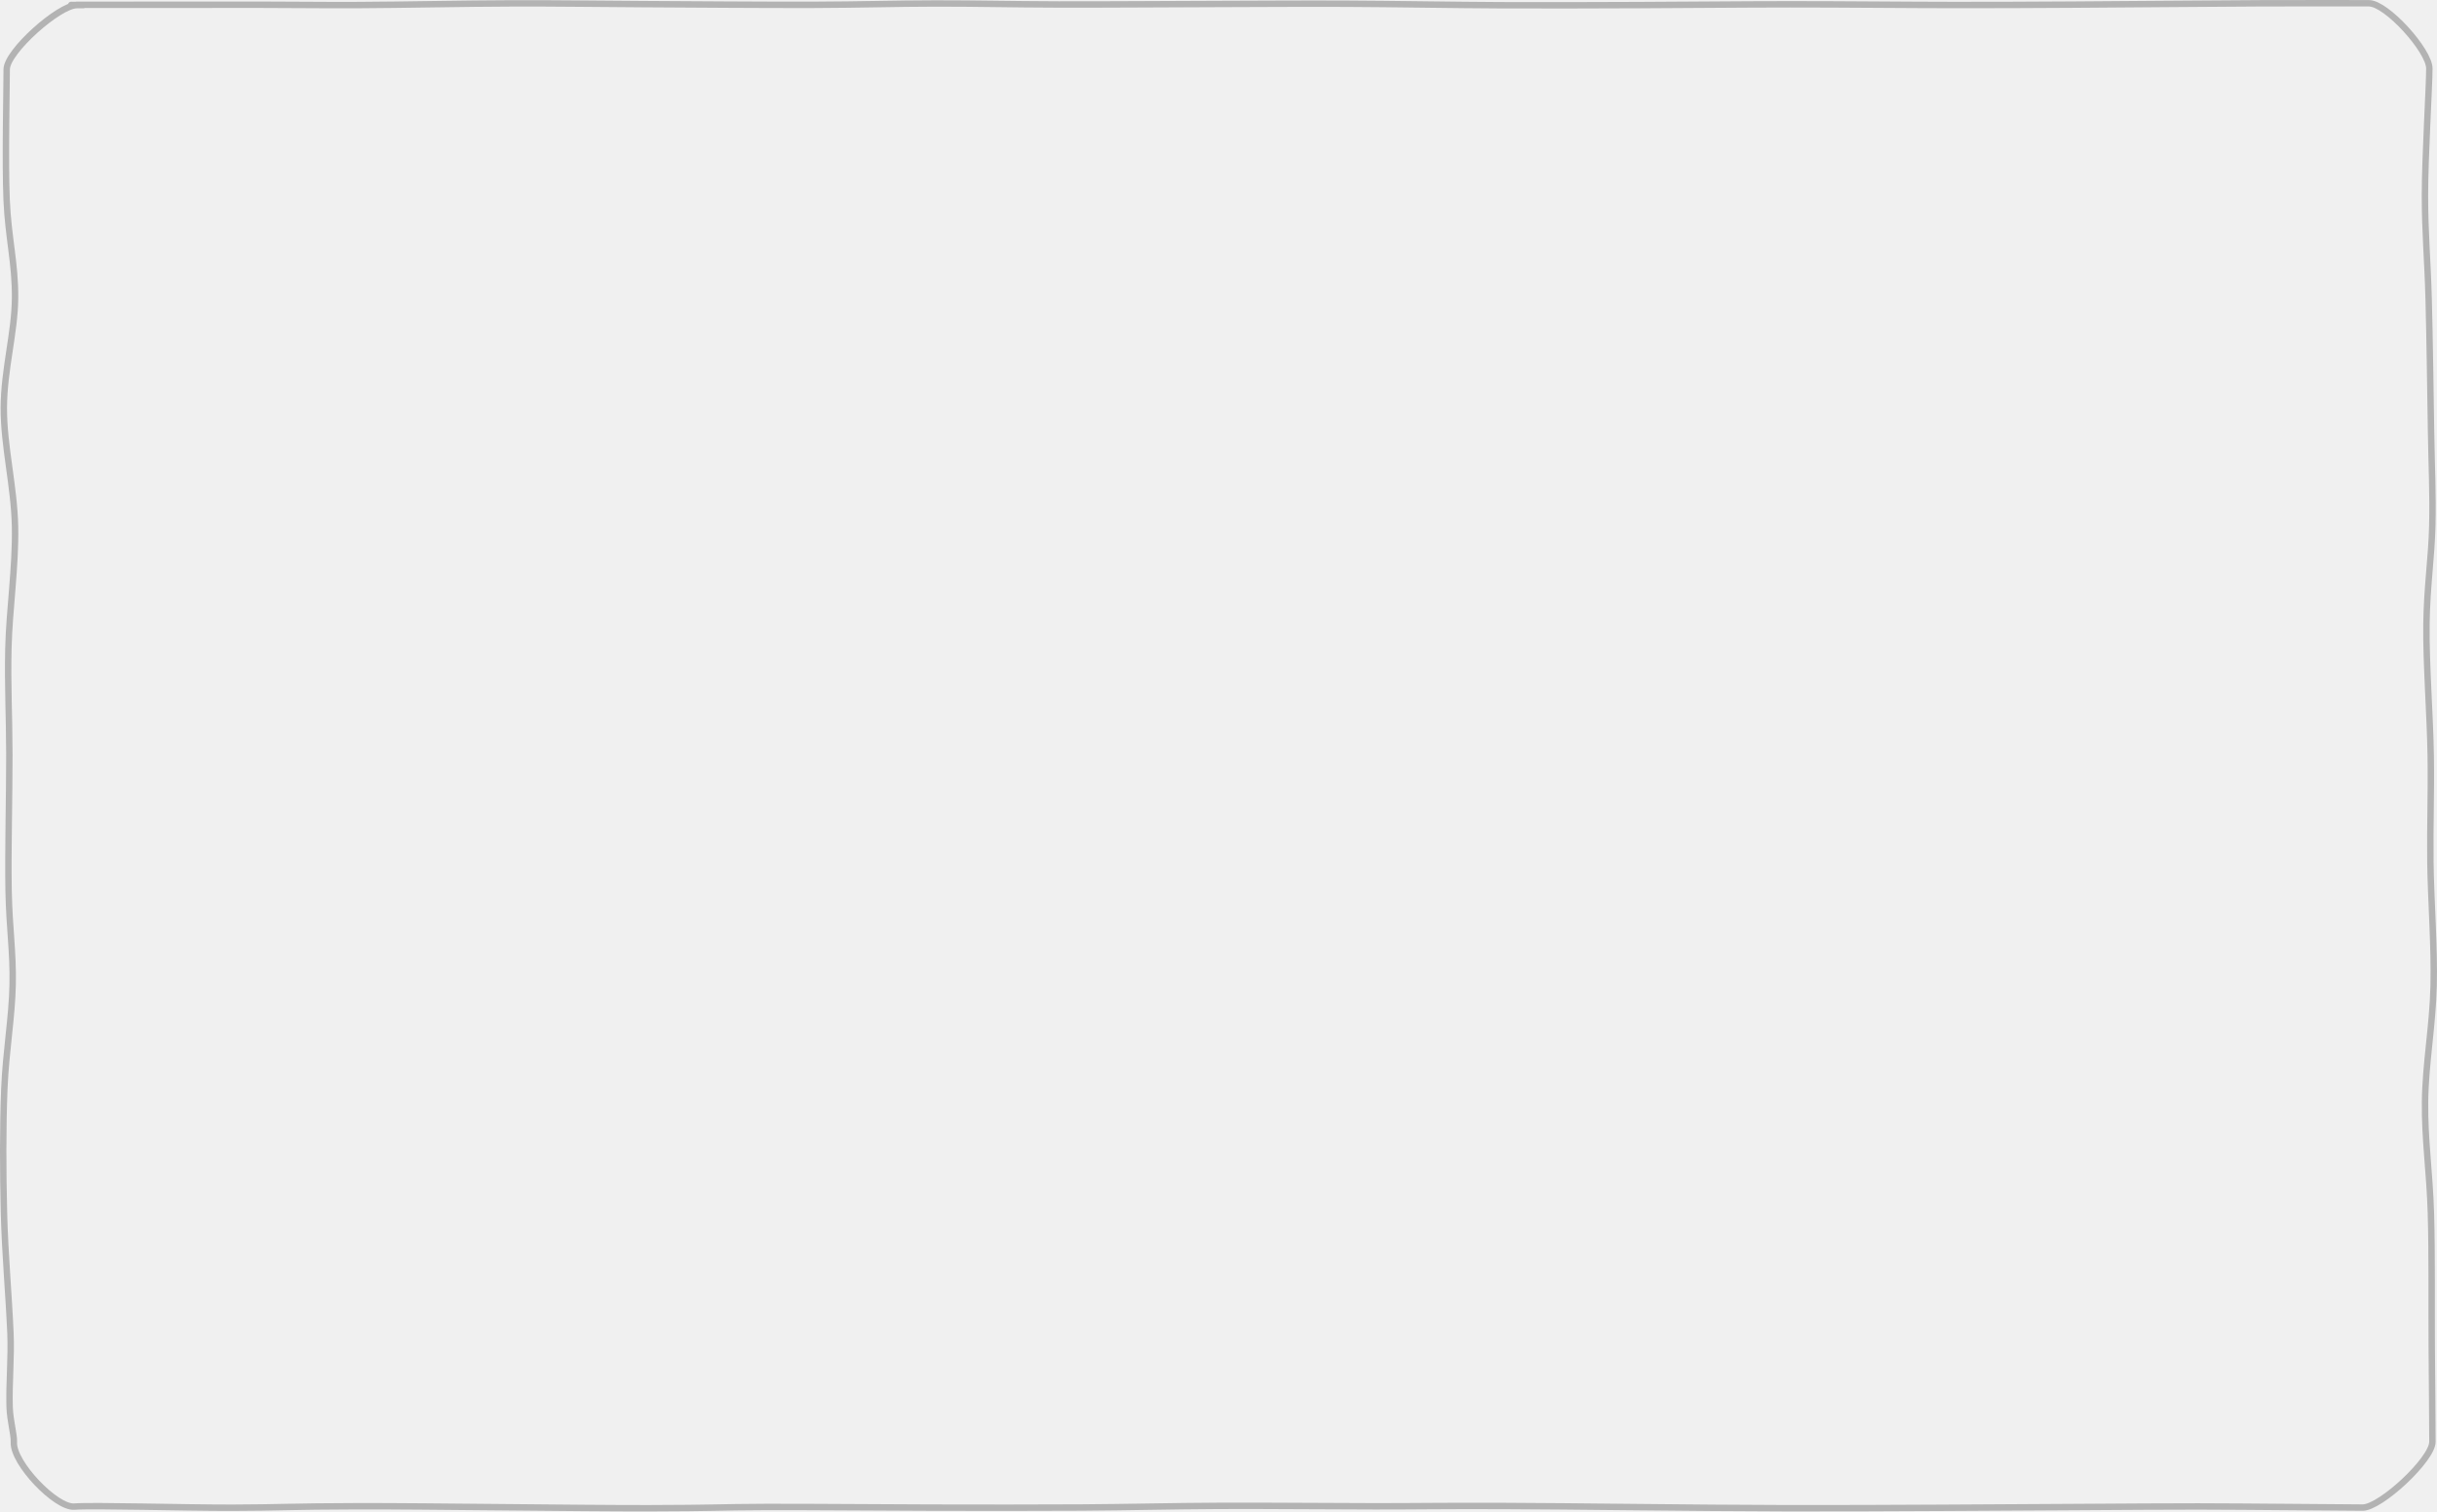
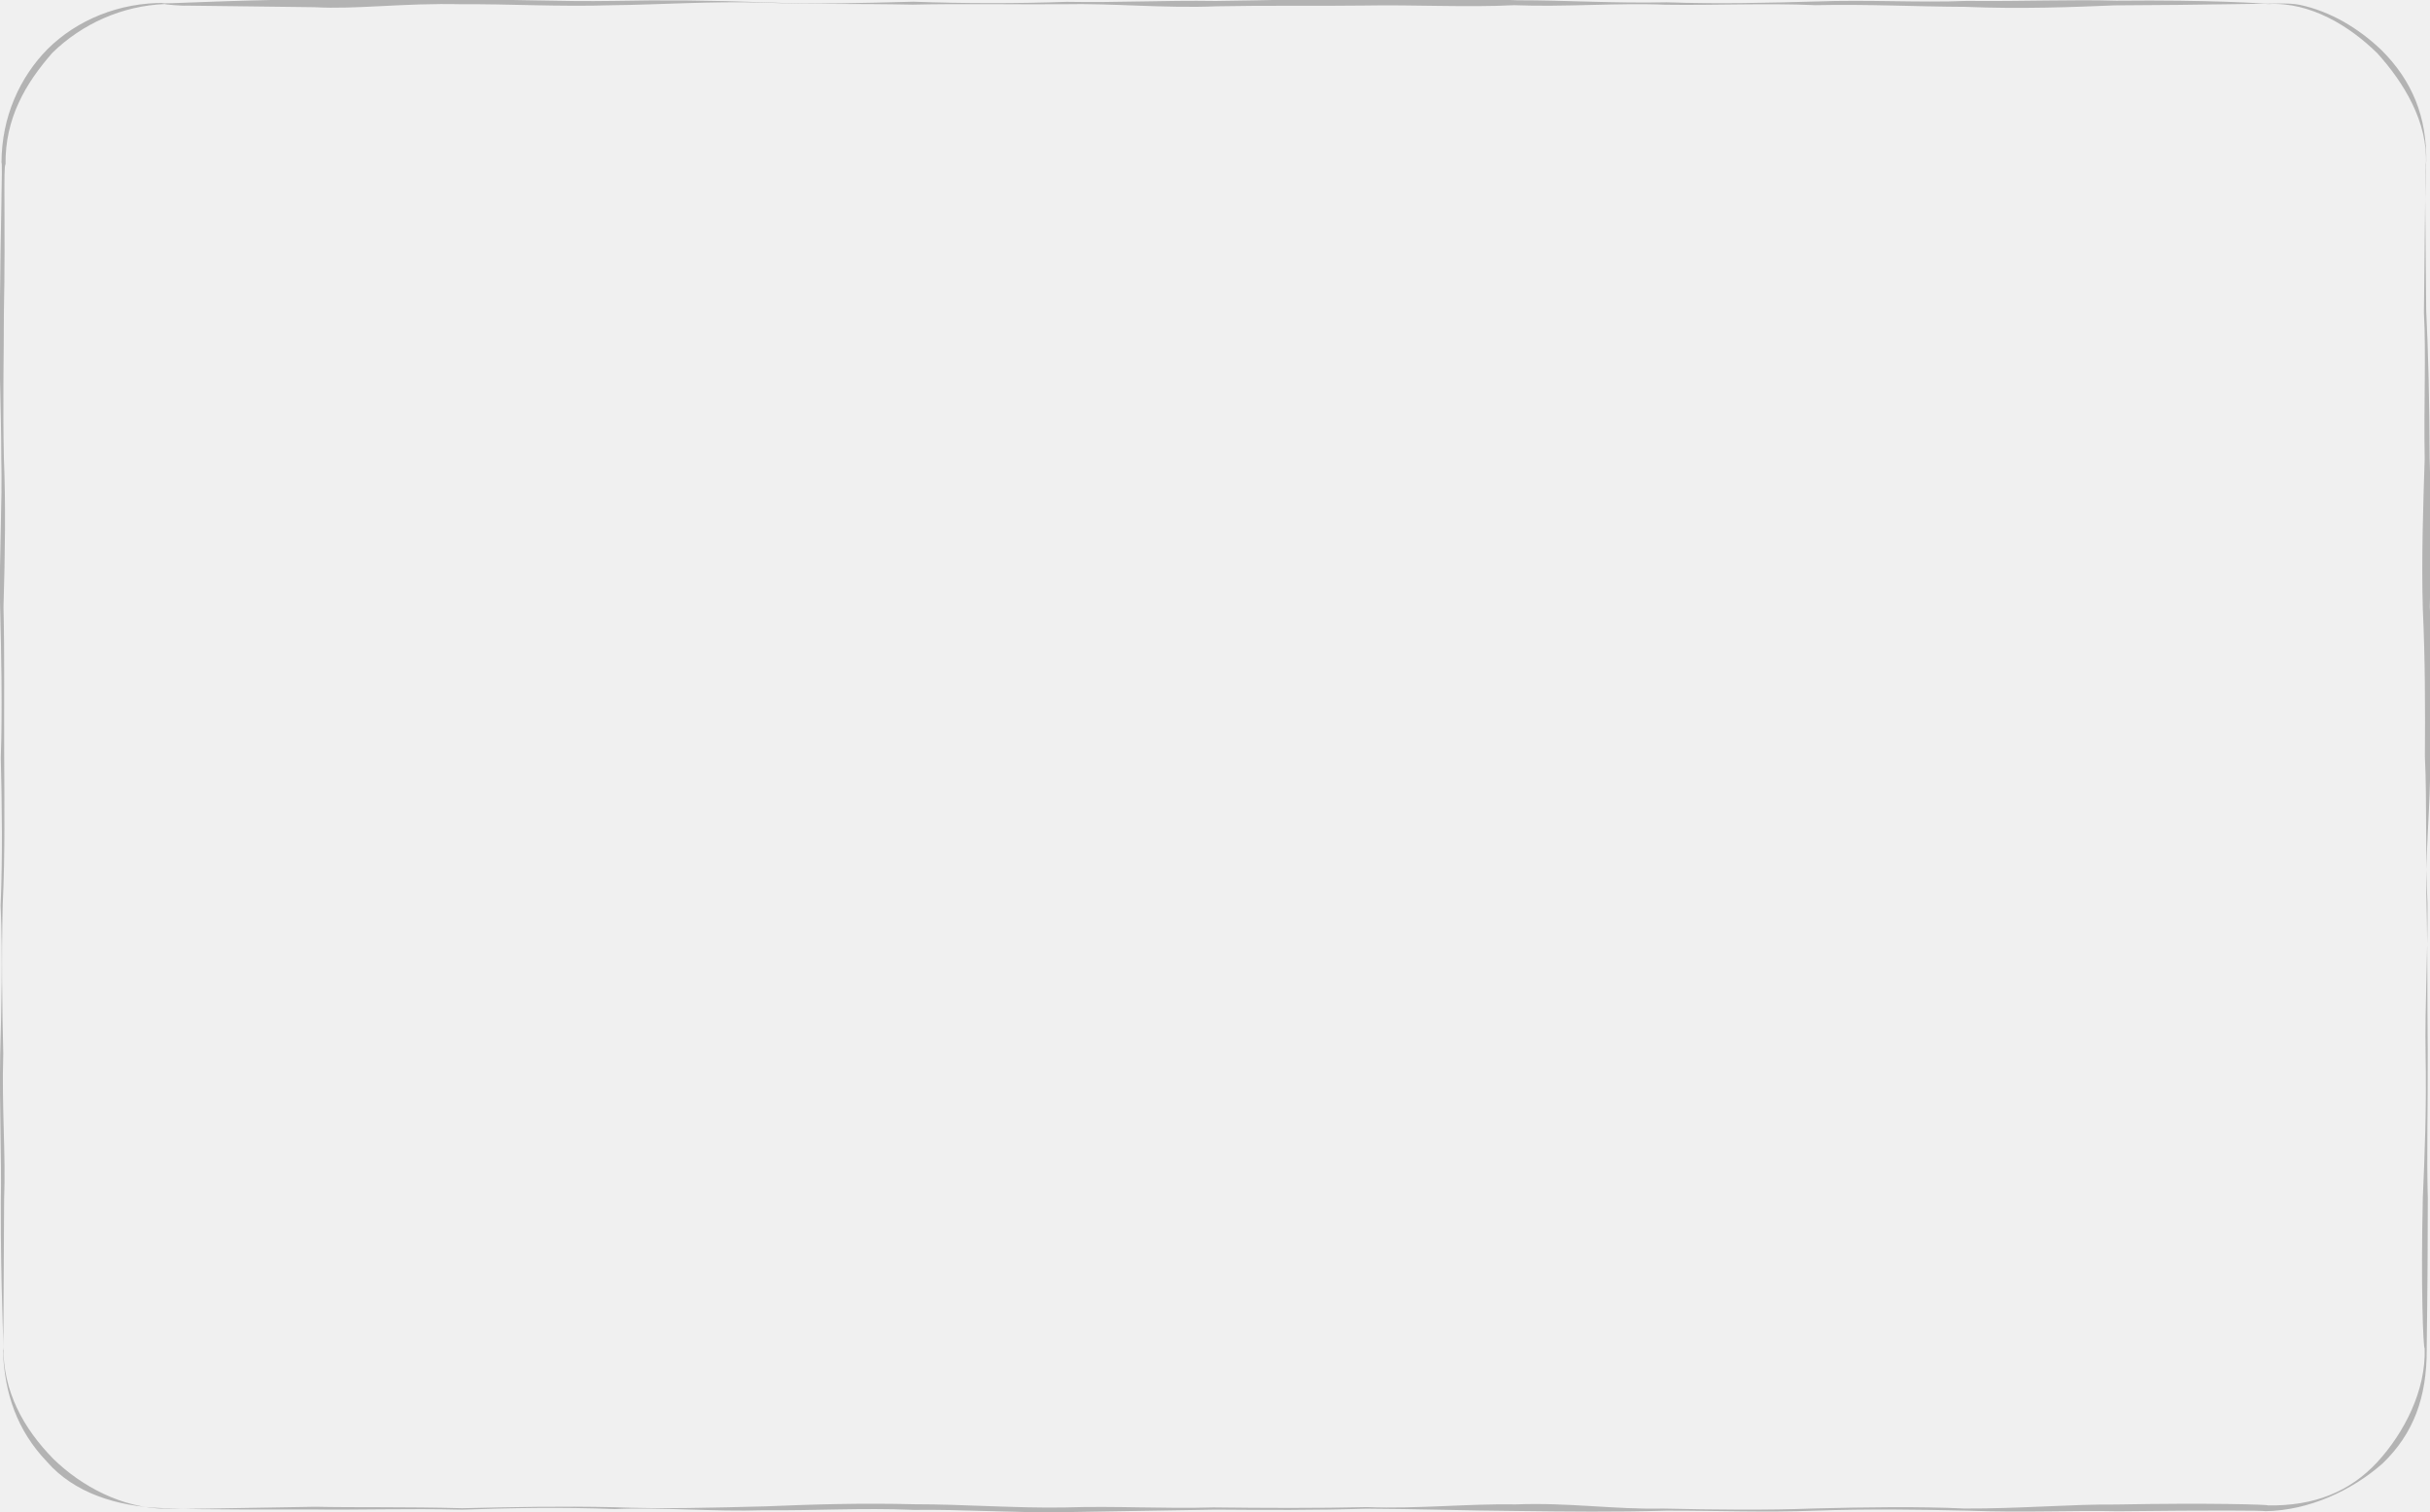
- <svg xmlns="http://www.w3.org/2000/svg" width="201.256mm" height="124.813mm" viewBox="0 0 201.256 124.813" version="1.1" id="svg1267">
+ <svg xmlns="http://www.w3.org/2000/svg" id="svg1267" version="1.1" viewBox="0 0 200.29 124.619" height="124.619mm" width="200.29mm">
  <defs id="defs1261" />
-   <g transform="translate(-49.79845,-131.8748)" id="layer1">
-     <path d="m 56.127,132.273 c 0,0 11.2,-0.012 15.077,-0.007 3.877,0.005 4.7,0.04 8.183,0.026 3.483,-0.013 8.808,-0.129 12.714,-0.139 3.906,-0.01 6.575,0.04 10.723,0.061 4.148,0.021 10.13,0.074 14.166,0.06 4.036,-0.014 6.682,-0.108 10.052,-0.113 3.37,-0.005 6.269,0.073 10.165,0.083 3.896,0.01 9.243,-0.032 13.208,-0.042 3.965,-0.01 6.687,-0.035 10.584,-0.019 3.897,0.015 8.768,0.108 12.795,0.125 4.027,0.017 7.392,-3.8e-4 11.369,-0.013 3.977,-0.013 8.148,-0.063 12.492,-0.065 4.344,-0.002 9.683,0.057 13.569,0.059 3.886,0.002 5.539,-0.01 9.744,-0.032 4.205,-0.022 11.411,-0.095 15.488,-0.11 4.077,-0.015 7.51,-0.003 8.976,-0.003 1.466,0 4.99,3.918 4.99,5.384 0,1.466 -0.365,7.324 -0.363,10.494 0.002,3.17 0.218,5.281 0.305,8.515 0.087,3.234 0.148,7.767 0.197,10.889 0.049,3.122 0.166,5.177 0.105,7.844 -0.061,2.667 -0.44,4.978 -0.483,8.15 -0.043,3.172 0.304,7.594 0.352,10.863 0.048,3.269 -0.062,5.582 -0.026,8.75 0.036,3.168 0.346,6.947 0.267,10.257 -0.079,3.31 -0.677,6.444 -0.71,9.58 -0.033,3.136 0.386,5.831 0.485,9.196 0.099,3.365 0.048,7.844 0.069,10.989 0.021,3.145 0.057,6.413 0.057,7.879 0,1.466 -4.293,5.436 -5.759,5.436 -1.466,0 -9.64,-0.09 -13.591,-0.094 -3.951,-0.004 -4.46,0.023 -10.113,0.048 -5.653,0.025 -15.914,0.112 -23.807,0.097 -7.893,-0.015 -17.88,-0.169 -23.552,-0.184 -5.672,-0.015 -6.593,0.028 -10.477,0.027 -3.884,-7.5e-4 -8.778,-0.056 -12.828,-0.038 -4.05,0.018 -7.486,0.113 -11.471,0.138 -3.985,0.025 -8.088,0.015 -12.438,0.008 -4.35,-0.007 -9.78,-0.066 -13.664,-0.053 -3.884,0.013 -4.029,0.093 -9.637,0.104 -5.608,0.011 -18.284,-0.179 -24.009,-0.165 -5.725,0.014 -6.442,0.114 -10.341,0.123 -3.899,0.009 -11.547,-0.214 -13.053,-0.092 -1.506,0.122 -5.075,-3.593 -4.993,-5.305 0.031,-0.655 -0.313,-1.756 -0.35,-2.925 -0.06,-1.889 0.152,-4.108 0.069,-6.053 -0.134,-3.148 -0.448,-6.539 -0.534,-9.91 -0.086,-3.371 -0.101,-7.148 0.028,-10.307 0.13,-3.159 0.637,-5.898 0.687,-8.633 0.049,-2.735 -0.276,-4.584 -0.336,-7.745 -0.06,-3.161 0.069,-7.881 0.063,-11.218 -0.006,-3.337 -0.151,-5.66 -0.079,-8.801 0.072,-3.141 0.614,-6.718 0.548,-10.035 -0.066,-3.317 -0.939,-6.653 -0.926,-9.813 0.013,-3.16 0.905,-6.185 0.928,-9.058 0.024,-2.873 -0.561,-4.952 -0.696,-8.102 -0.134,-3.15 0.006,-9.318 0.006,-10.784 0,-1.466 4.319,-5.3 5.785,-5.3 1.466,0 -0.461,-0.019 -0.461,-0.019" style="color:#000000;overflow:visible;opacity:0.997;fill:none;stroke:#b3b3b3;stroke-width:0.529;stroke-linecap:round;stroke-linejoin:round;stroke-opacity:0.994;paint-order:markers fill stroke" id="rect1241" />
+   <g transform="translate(-50.28973,-131.9704)" id="layer1">
+     <path id="path1885" d="m 63.91,132.214 c -3.807,-0.053 -7.297,1.413 -9.704,3.807 -2.268,2.3 -3.785,5.579 -3.792,9.351 0.101,0.033 -0.084,5.187 -0.141,12.466 -0.107,3.365 0.121,7.494 0.122,11.904 0.097,3.679 -0.176,7.867 -0.1,12.149 0.107,4.136 0.195,8.652 0.06,12.561 0.101,4.026 0.15,8.239 -0.014,12.186 0.193,4.351 0.058,8.571 -0.036,12.221 -0.074,4.491 0.123,8.508 0.054,12.196 -0.031,7.457 0.298,12.309 0.175,12.218 0.111,3.583 1.172,6.641 3.612,9.198 2.25,2.597 5.797,3.706 9.496,3.839 -0.138,0.055 4.67,0.145 12.366,0.11 3.542,0.063 7.795,-0.095 12.371,0.019 4.003,-0.14 8.164,-0.221 12.59,-0.049 3.852,-0.168 8.167,0.231 12.286,0.094 4.146,0.047 8.088,-0.209 12.362,-0.025 4.001,-0.054 8.14,0.247 12.37,0.183 4.18,-0.066 8.492,-0.139 12.496,-0.206 3.988,0.031 8.31,0.054 12.398,-0.079 3.982,0.018 8.271,0.157 12.43,0.189 4.091,0.05 8.219,0.099 12.318,-0.026 4.113,-0.01 8.186,0.161 12.323,-10e-4 4.222,-0.151 8.637,-0.09 12.538,10e-4 4.577,0.175 8.769,-0.035 12.373,0.049 7.773,-0.087 12.064,-0.064 12.155,-0.007 3.597,-0.051 7.147,-1.717 9.659,-3.938 2.567,-2.472 3.635,-5.467 3.633,-9.346 -0.013,0.055 0.088,-5.294 0.089,-12.542 -0.105,-3.398 0.013,-7.712 -0.007,-12.163 -0.048,-3.758 0.002,-8.011 -0.101,-12.261 -0.119,-4.12 0.334,-7.707 0.312,-11.913 0.141,-4.262 0.134,-8.362 -0.038,-12.397 0.118,-4.434 0.106,-8.497 -0.013,-12.259 -0.017,-4.66 -0.111,-8.646 -0.286,-12.196 -0.058,-7.412 -0.158,-12.318 0.004,-12.23 0.055,-3.666 -1.118,-6.667 -3.717,-9.244 -1.889,-1.789 -4.17,-3.164 -6.712,-3.704 -0.923,-0.196 -2.583,-0.065 -2.909,-0.101 0,0 -4.337,-0.323 -12.196,-0.241 -3.715,-0.108 -7.537,0.064 -12.327,0.018 -3.955,0.159 -8.107,-0.114 -12.423,0.047 -4.097,0.117 -8.065,0.215 -12.33,0.067 -4.202,0.099 -8.207,-0.171 -12.324,-0.168 -4.242,-0.193 -8.329,0.035 -12.458,-0.071 -3.923,-0.075 -8.419,0.091 -12.381,0.13 -4.273,-0.067 -8.106,0.151 -12.265,0.071 -4.332,0.15 -8.437,0.141 -12.655,-0.01 -4.13,0.104 -8.075,0.237 -12.266,0.048 -4.394,-0.163 -8.497,-0.198 -12.408,-0.115 -4.521,0.079 -8.71,-0.16 -12.377,-0.089 -4.774,-0.04 -8.921,-0.17 -12.352,-0.039 -7.627,0.067 -12.596,0.426 -12.483,0.301 m 12.502,0.346 c 3.483,0.198 7.366,-0.361 12.156,-0.243 3.787,-0.034 8.015,0.222 12.419,0.08 3.769,-0.035 8.07,-0.338 12.426,-0.216 4.052,0.163 7.938,0.074 12.315,0.169 4.001,-0.094 8.314,-0.009 12.401,-0.034 4.063,-0.094 8.386,0.355 12.725,0.169 4.05,-0.081 8.03,-0.008 12.051,-0.06 4.245,-0.078 8.487,0.166 12.412,-0.029 4.176,0.164 8.592,-0.207 12.434,-0.039 4.153,0.06 8.279,-0.142 12.383,0.036 4.317,-0.093 8.553,0.126 12.351,0.138 4.559,0.192 8.923,0.021 12.347,-0.122 7.667,-0.024 12.477,-0.182 12.648,-0.108 3.489,-0.189 6.74,1.85 8.984,4.061 2.177,2.404 4.18,5.674 4.003,9.162 -0.036,0.104 -0.084,4.689 -0.165,12.216 0.187,3.607 -0.022,7.393 0.062,12.072 -0.117,3.685 -0.277,8.345 -0.152,12.393 0.188,4.065 0.2,8.116 0.171,12.127 0.179,3.937 0.019,8.207 0.212,12.106 0.027,4.271 -0.225,8.698 -0.155,12.369 0.084,4.542 -0.071,8.299 -0.229,11.925 -0.172,7.39 0.033,12.327 0.151,12.416 0.113,3.448 -1.682,6.956 -3.922,9.387 -2.247,2.413 -5.182,3.617 -9.009,3.548 0.11,-0.069 -4.891,-0.216 -12.487,-0.073 -3.704,-0.032 -7.89,0.35 -12.527,0.33 -3.729,-0.174 -8.045,-0.113 -12.336,-0.005 -3.881,0.153 -8.256,0.104 -12.485,0.01 -4.047,0.085 -7.775,-0.514 -12.138,-0.344 -3.983,-0.068 -8.022,0.381 -12.281,0.224 -4.109,0.097 -8.593,0.075 -12.635,0.025 -4.136,0.123 -7.99,-0.134 -12.248,0.003 -3.981,0.072 -8.43,-0.266 -12.357,-0.263 -4.397,-0.11 -8.344,0.005 -12.306,0.172 -4.285,0.108 -8.57,0.233 -12.523,0.072 -4.327,-0.097 -8.603,-0.011 -12.507,0.083 -4.614,-0.129 -8.777,-0.047 -12.126,-0.119 -7.837,0.138 -12.214,0.209 -12.302,0.167 -3.605,-0.058 -6.925,-1.845 -9.252,-4.103 -2.489,-2.543 -4.166,-5.577 -4.136,-9.313 -0.004,-0.176 0.041,-4.78 0.067,-12.093 0.148,-3.726 -0.207,-7.564 -0.07,-12.034 -0.09,-3.662 -0.156,-8.167 -0.042,-12.356 0.196,-4.018 0.13,-8.315 0.118,-12.323 -0.021,-3.917 0.04,-8.066 -0.057,-12.116 0.132,-4.425 0.186,-8.532 0.033,-12.266 -0.101,-4.688 -10e-5,-8.503 -8e-4,-11.964 0.147,-7.41 -0.062,-12.304 0.136,-12.26 -0.049,-3.798 1.63,-6.672 3.871,-9.227 2.452,-2.385 5.73,-3.86 9.261,-4.01 -0.013,0.045 1.579,0.164 1.734,0.13" style="color:#000000;font-style:normal;font-variant:normal;font-weight:normal;font-stretch:normal;font-size:medium;line-height:normal;font-family:sans-serif;font-variant-ligatures:normal;font-variant-position:normal;font-variant-caps:normal;font-variant-numeric:normal;font-variant-alternates:normal;font-variant-east-asian:normal;font-feature-settings:normal;font-variation-settings:normal;text-indent:0;text-align:start;text-decoration:none;text-decoration-line:none;text-decoration-style:solid;text-decoration-color:#000000;letter-spacing:normal;word-spacing:normal;text-transform:none;writing-mode:lr-tb;direction:ltr;text-orientation:mixed;dominant-baseline:auto;baseline-shift:baseline;text-anchor:start;white-space:normal;shape-padding:0;shape-margin:0;inline-size:0;clip-rule:nonzero;display:inline;overflow:visible;visibility:visible;opacity:0.997;isolation:auto;mix-blend-mode:normal;color-interpolation:sRGB;color-interpolation-filters:linearRGB;solid-color:#000000;solid-opacity:1;vector-effect:none;fill:#b3b3b3;fill-opacity:0.994;fill-rule:nonzero;stroke:none;stroke-width:0.265;stroke-linecap:round;stroke-linejoin:round;stroke-miterlimit:4;stroke-dasharray:none;stroke-dashoffset:0;stroke-opacity:1;paint-order:markers fill stroke;color-rendering:auto;image-rendering:auto;shape-rendering:auto;text-rendering:auto;enable-background:accumulate;stop-color:#000000;stop-opacity:1" />
+   </g>
+   <g style="display:none" id="layer2">
+     <rect rx="13.229" y="0.265" x="0.265" height="124.09" width="199.76" id="rect1241-6" style="color:#000000;overflow:visible;opacity:0.997;fill:#ffffff;stroke:#b3b3b3;stroke-width:0.529;stroke-linecap:round;stroke-linejoin:round;stroke-opacity:0.994;paint-order:markers fill stroke" ry="13.229" />
  </g>
</svg>
